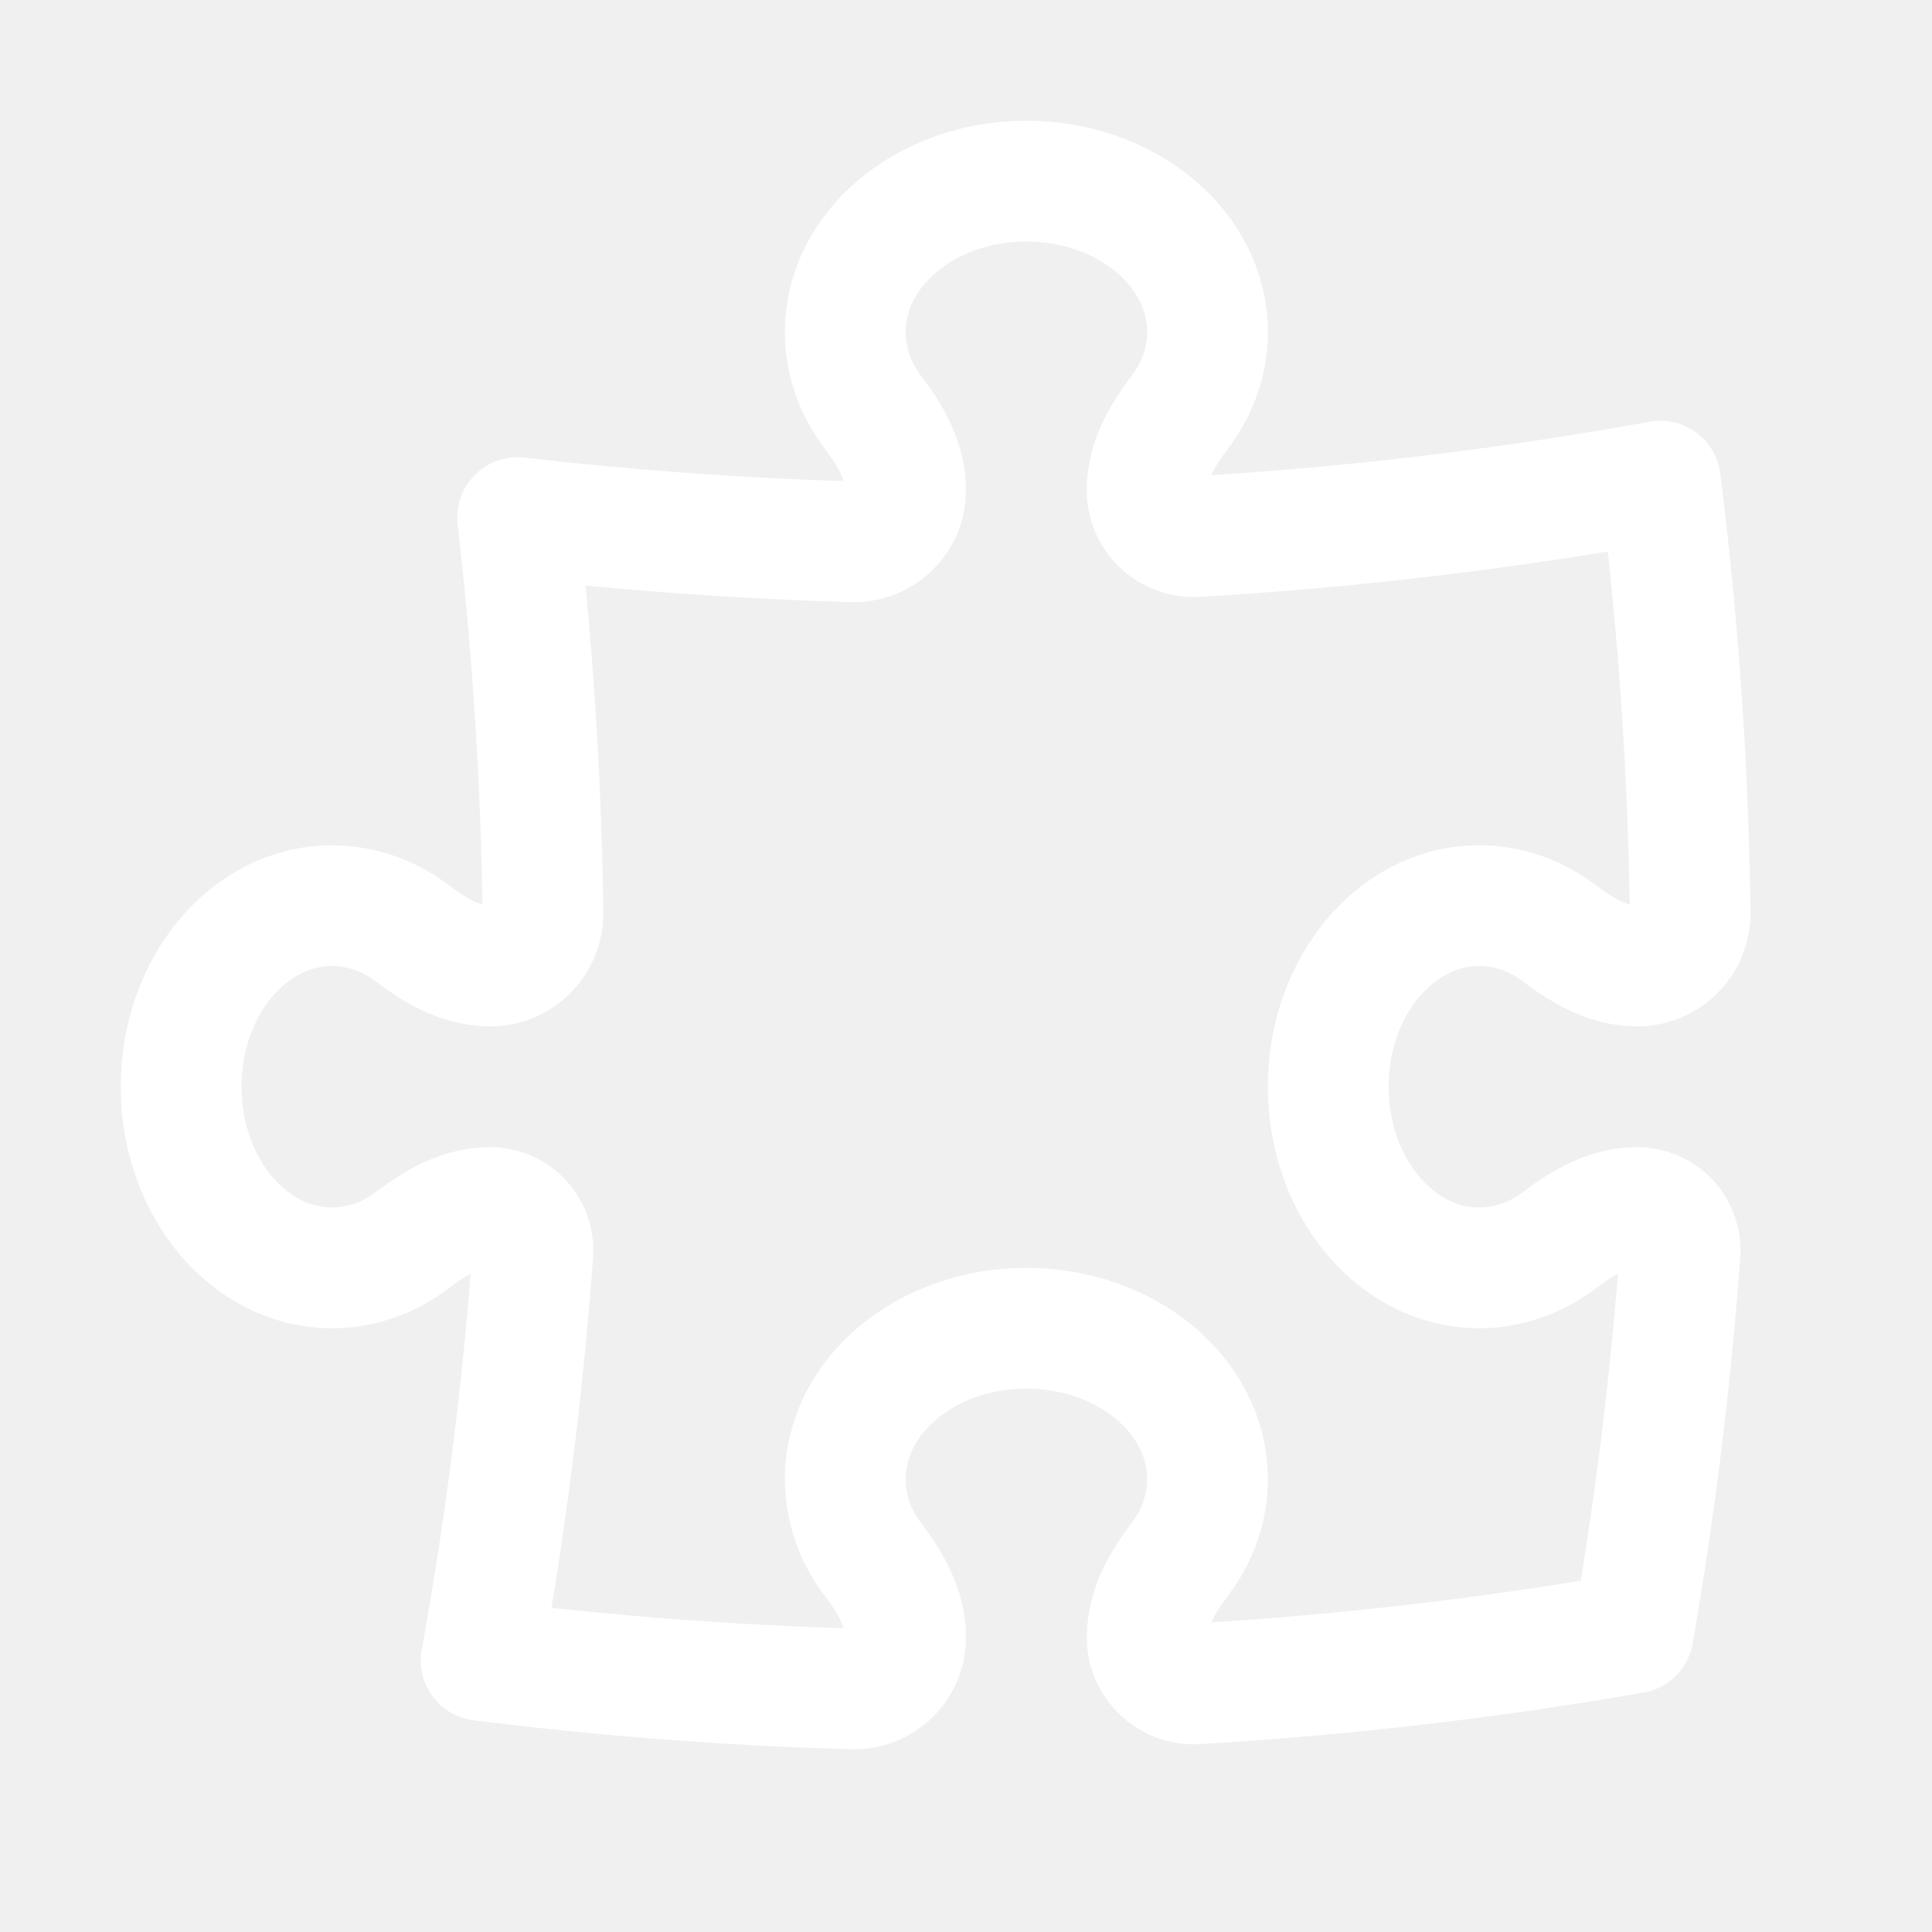
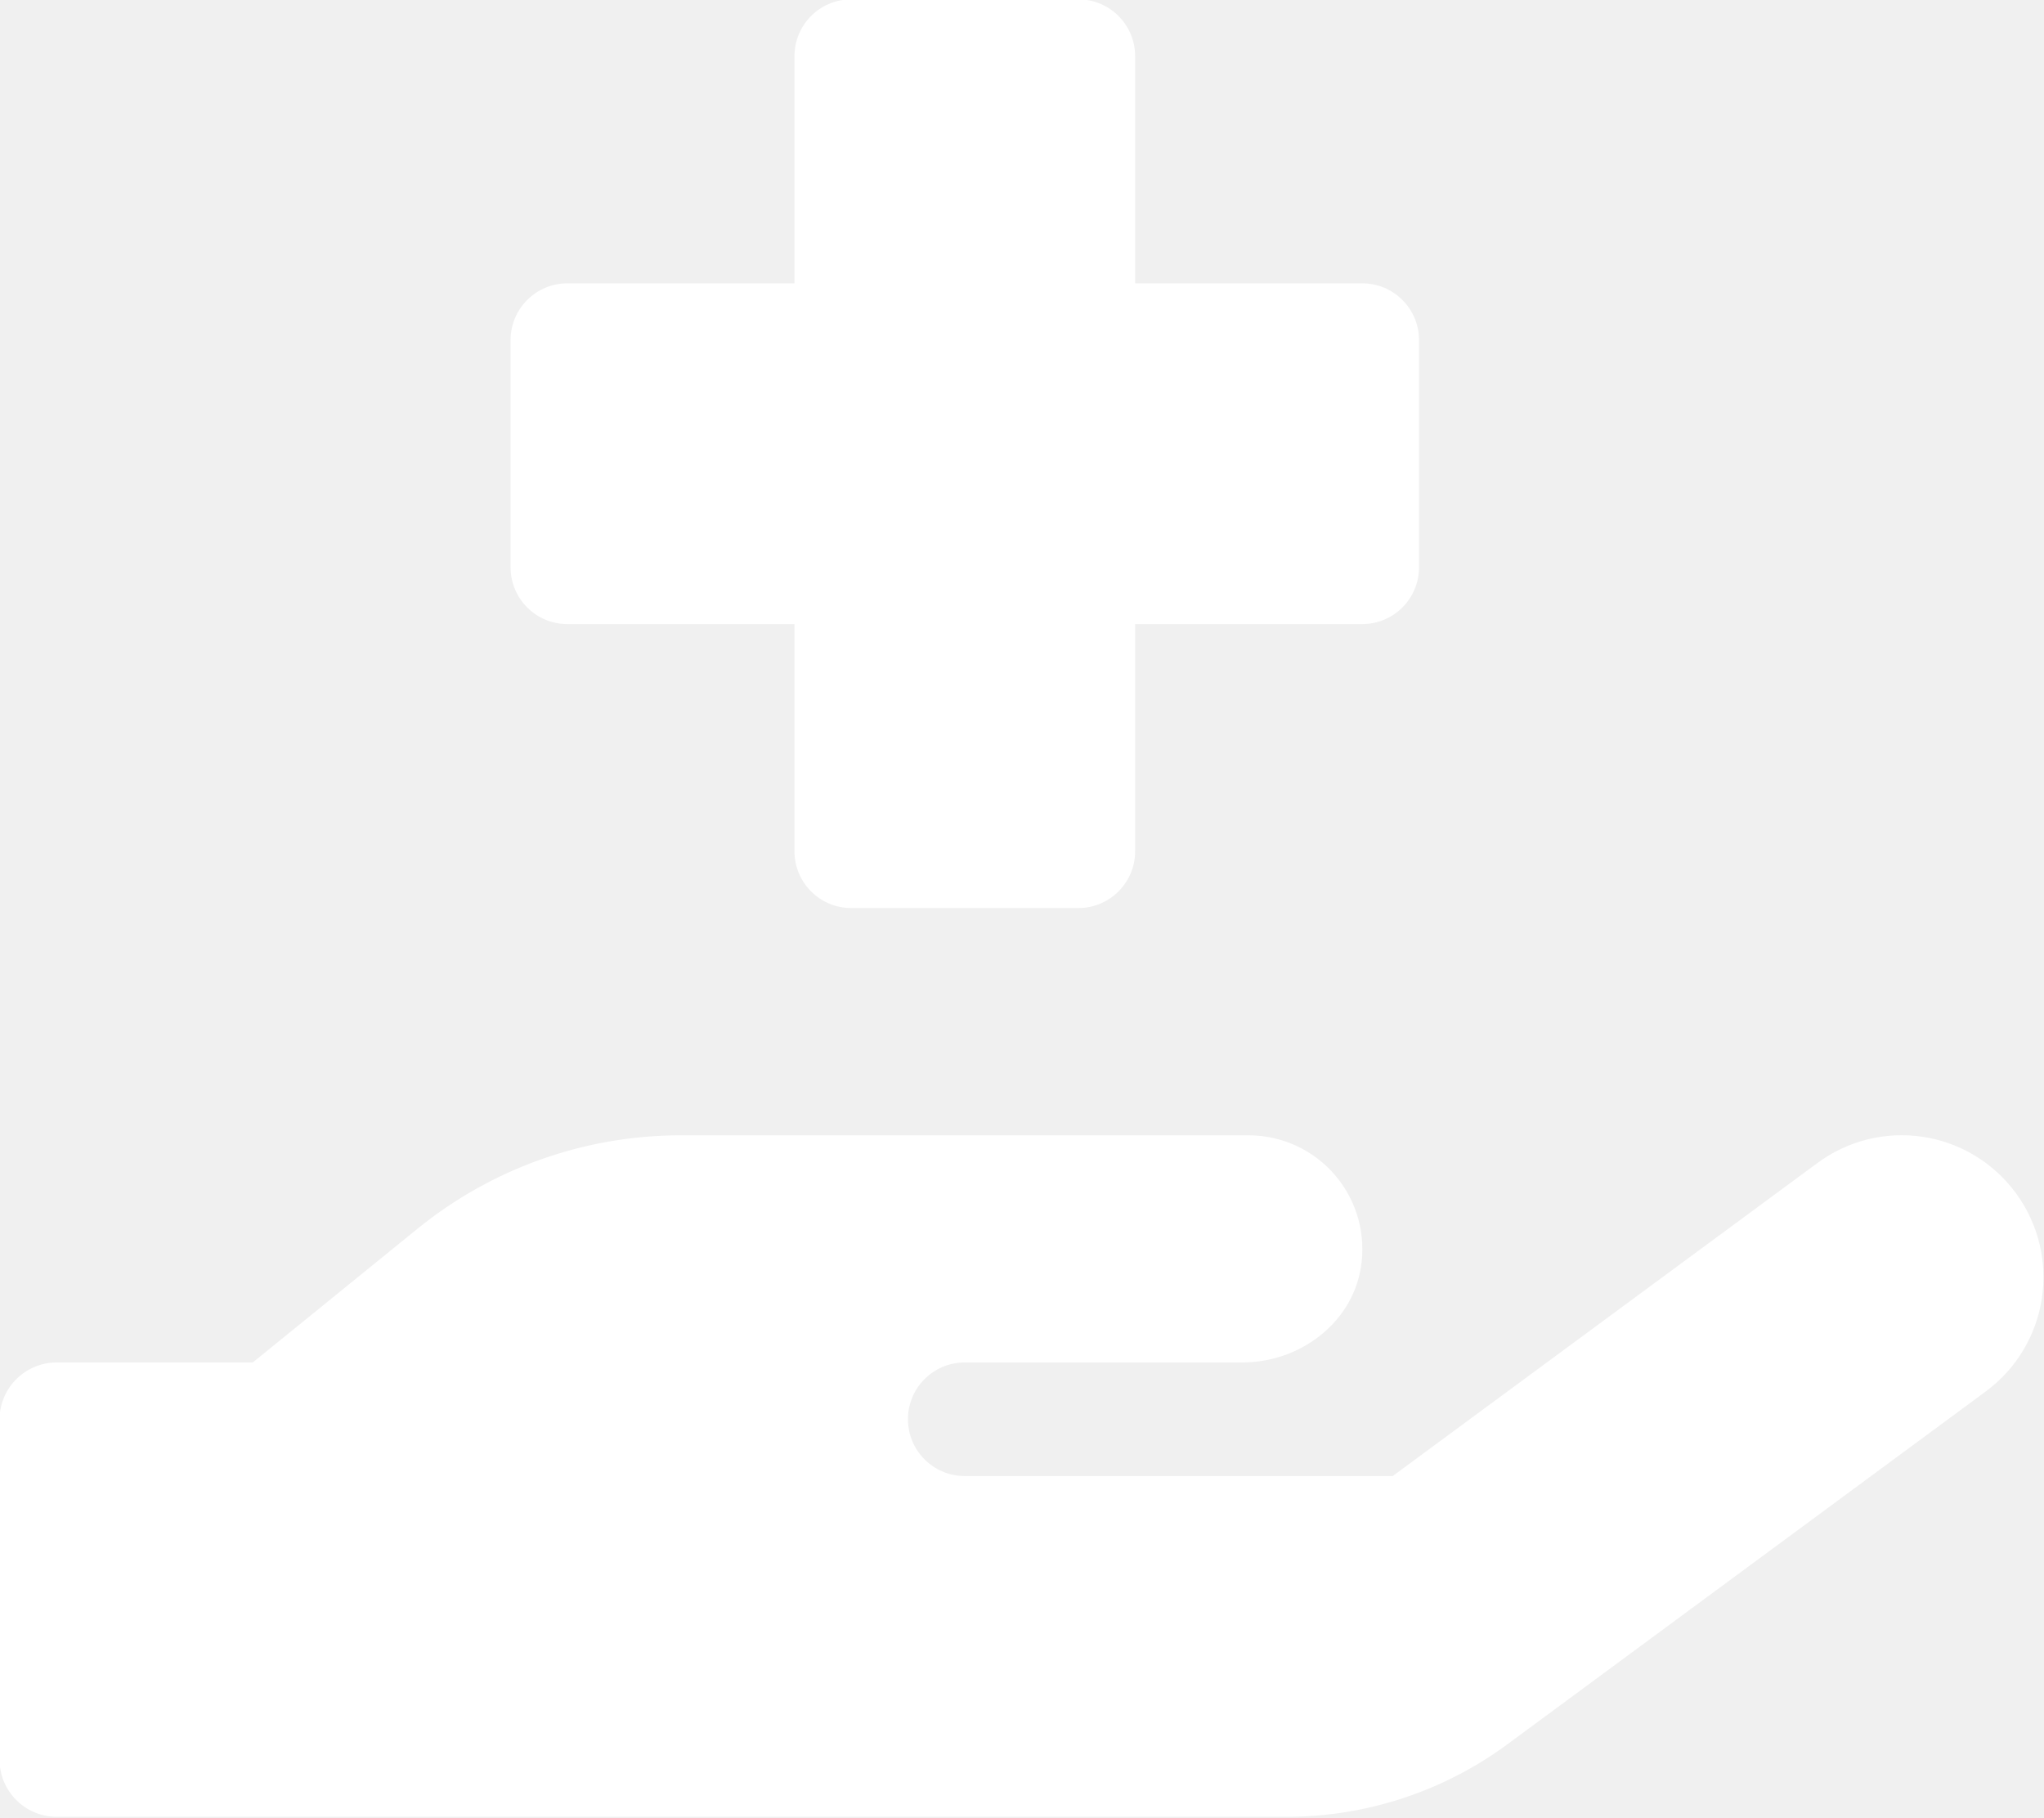
- <svg xmlns="http://www.w3.org/2000/svg" fill="none" viewBox="0 0 24 24" stroke-width="1.5" stroke="#fff" class="w-6 h-6">
-   <path stroke-linecap="round" stroke-linejoin="round" d="M14.25 6.087c0-.355.186-.676.401-.959.221-.29.349-.634.349-1.003 0-1.036-1.007-1.875-2.25-1.875s-2.25.84-2.25 1.875c0 .369.128.713.349 1.003.215.283.401.604.401.959v0a.64.64 0 01-.657.643 48.39 48.39 0 01-4.163-.3c.186 1.613.293 3.25.315 4.907a.656.656 0 01-.658.663v0c-.355 0-.676-.186-.959-.401a1.647 1.647 0 00-1.003-.349c-1.036 0-1.875 1.007-1.875 2.25s.84 2.25 1.875 2.25c.369 0 .713-.128 1.003-.349.283-.215.604-.401.959-.401v0c.31 0 .555.26.532.57a48.039 48.039 0 01-.642 5.056c1.518.19 3.058.309 4.616.354a.64.64 0 00.657-.643v0c0-.355-.186-.676-.401-.959a1.647 1.647 0 01-.349-1.003c0-1.035 1.008-1.875 2.25-1.875 1.243 0 2.25.84 2.25 1.875 0 .369-.128.713-.349 1.003-.215.283-.4.604-.4.959v0c0 .333.277.599.61.58a48.1 48.1 0 005.427-.63 48.05 48.05 0 00.582-4.717.532.532 0 00-.533-.57v0c-.355 0-.676.186-.959.401-.29.221-.634.349-1.003.349-1.035 0-1.875-1.007-1.875-2.25s.84-2.25 1.875-2.25c.37 0 .713.128 1.003.349.283.215.604.401.96.401v0a.656.656 0 00.658-.663 48.422 48.422 0 00-.37-5.36c-1.886.342-3.81.574-5.766.689a.578.578 0 01-.61-.58v0z" />
+ <svg xmlns="http://www.w3.org/2000/svg" height="1em" viewBox="0 0 576 512">
+   <style>svg{fill:#fff}</style>
+   <path d="M159.88,175.82h64v64a16,16,0,0,0,16,16h64a16,16,0,0,0,16-16v-64h64a16,16,0,0,0,16-16v-64a16,16,0,0,0-16-16h-64v-64a16,16,0,0,0-16-16h-64a16,16,0,0,0-16,16v64h-64a16,16,0,0,0-16,16v64A16,16,0,0,0,159.88,175.82ZM568.07,336.13a39.91,39.91,0,0,0-55.93-8.47L392.47,415.84H271.86a16,16,0,0,1,0-32H350.1c16,0,30.75-10.87,33.37-26.61a32.06,32.06,0,0,0-31.62-37.38h-160a117.7,117.7,0,0,0-74.12,26.25l-46.5,37.74H15.87a16.11,16.11,0,0,0-16,16v96a16.11,16.11,0,0,0,16,16h347a104.8,104.8,0,0,0,61.7-20.27L559.6,392A40,40,0,0,0,568.07,336.13Z" />
</svg>
